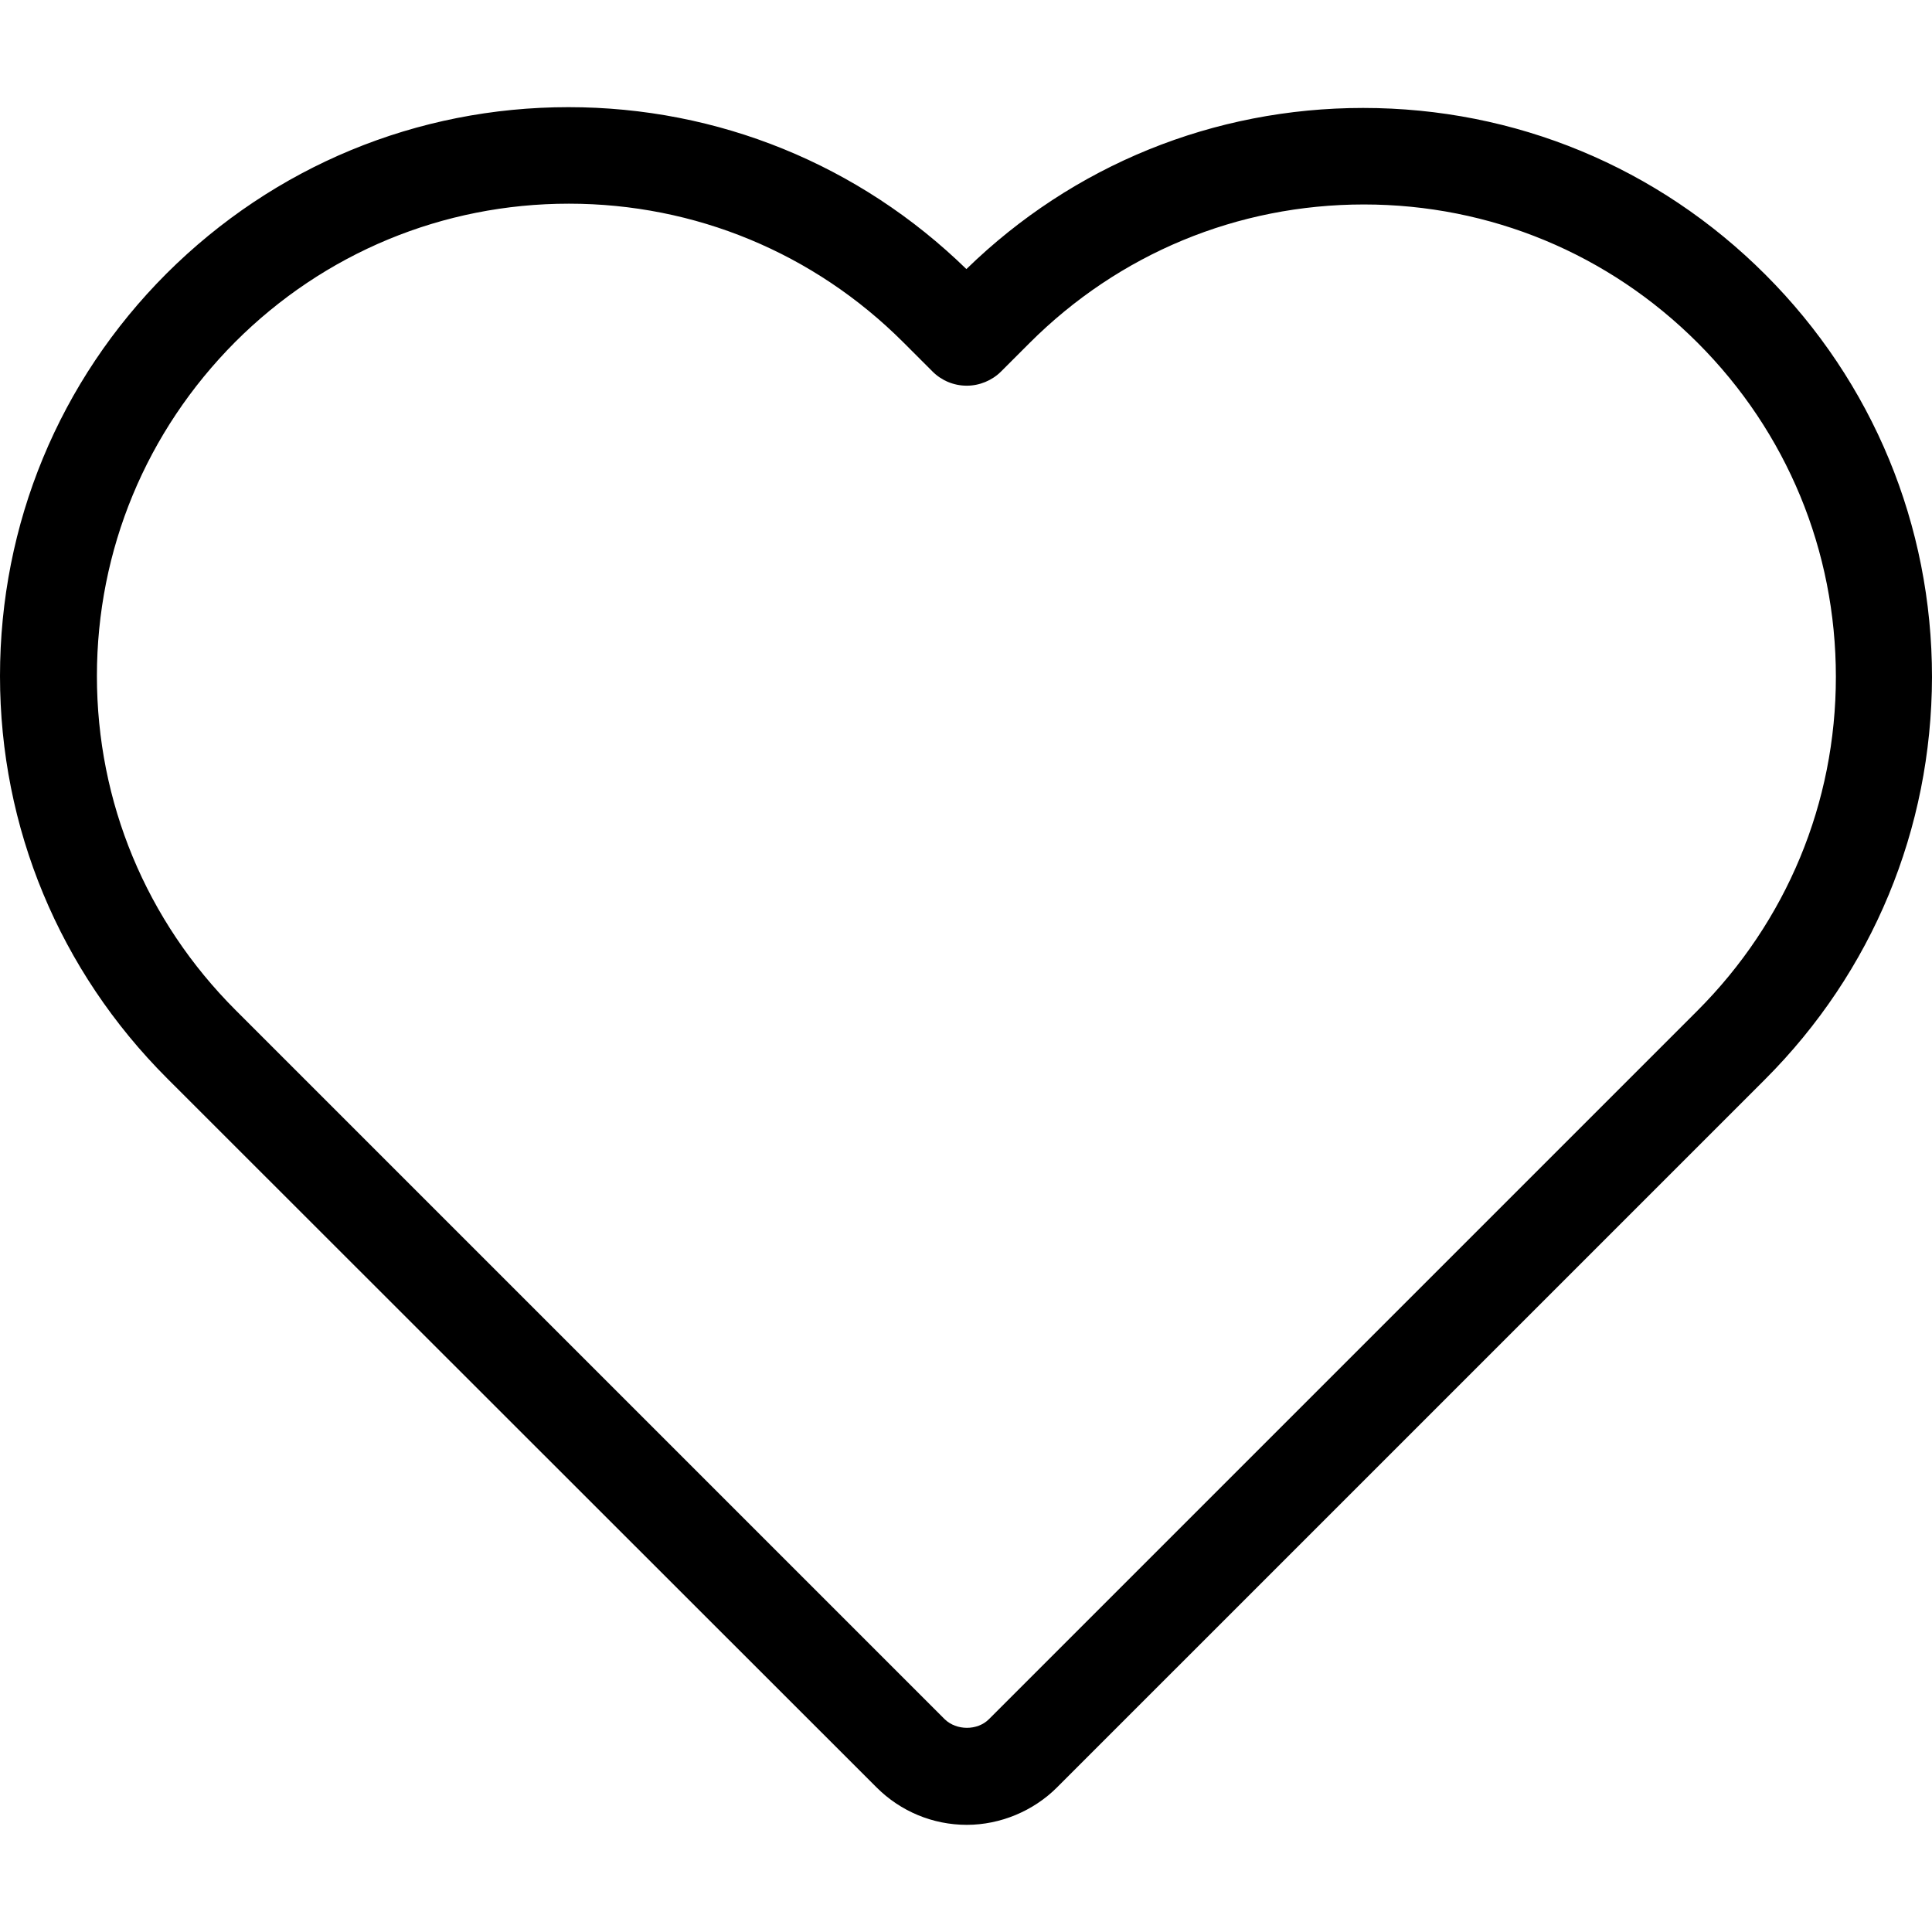
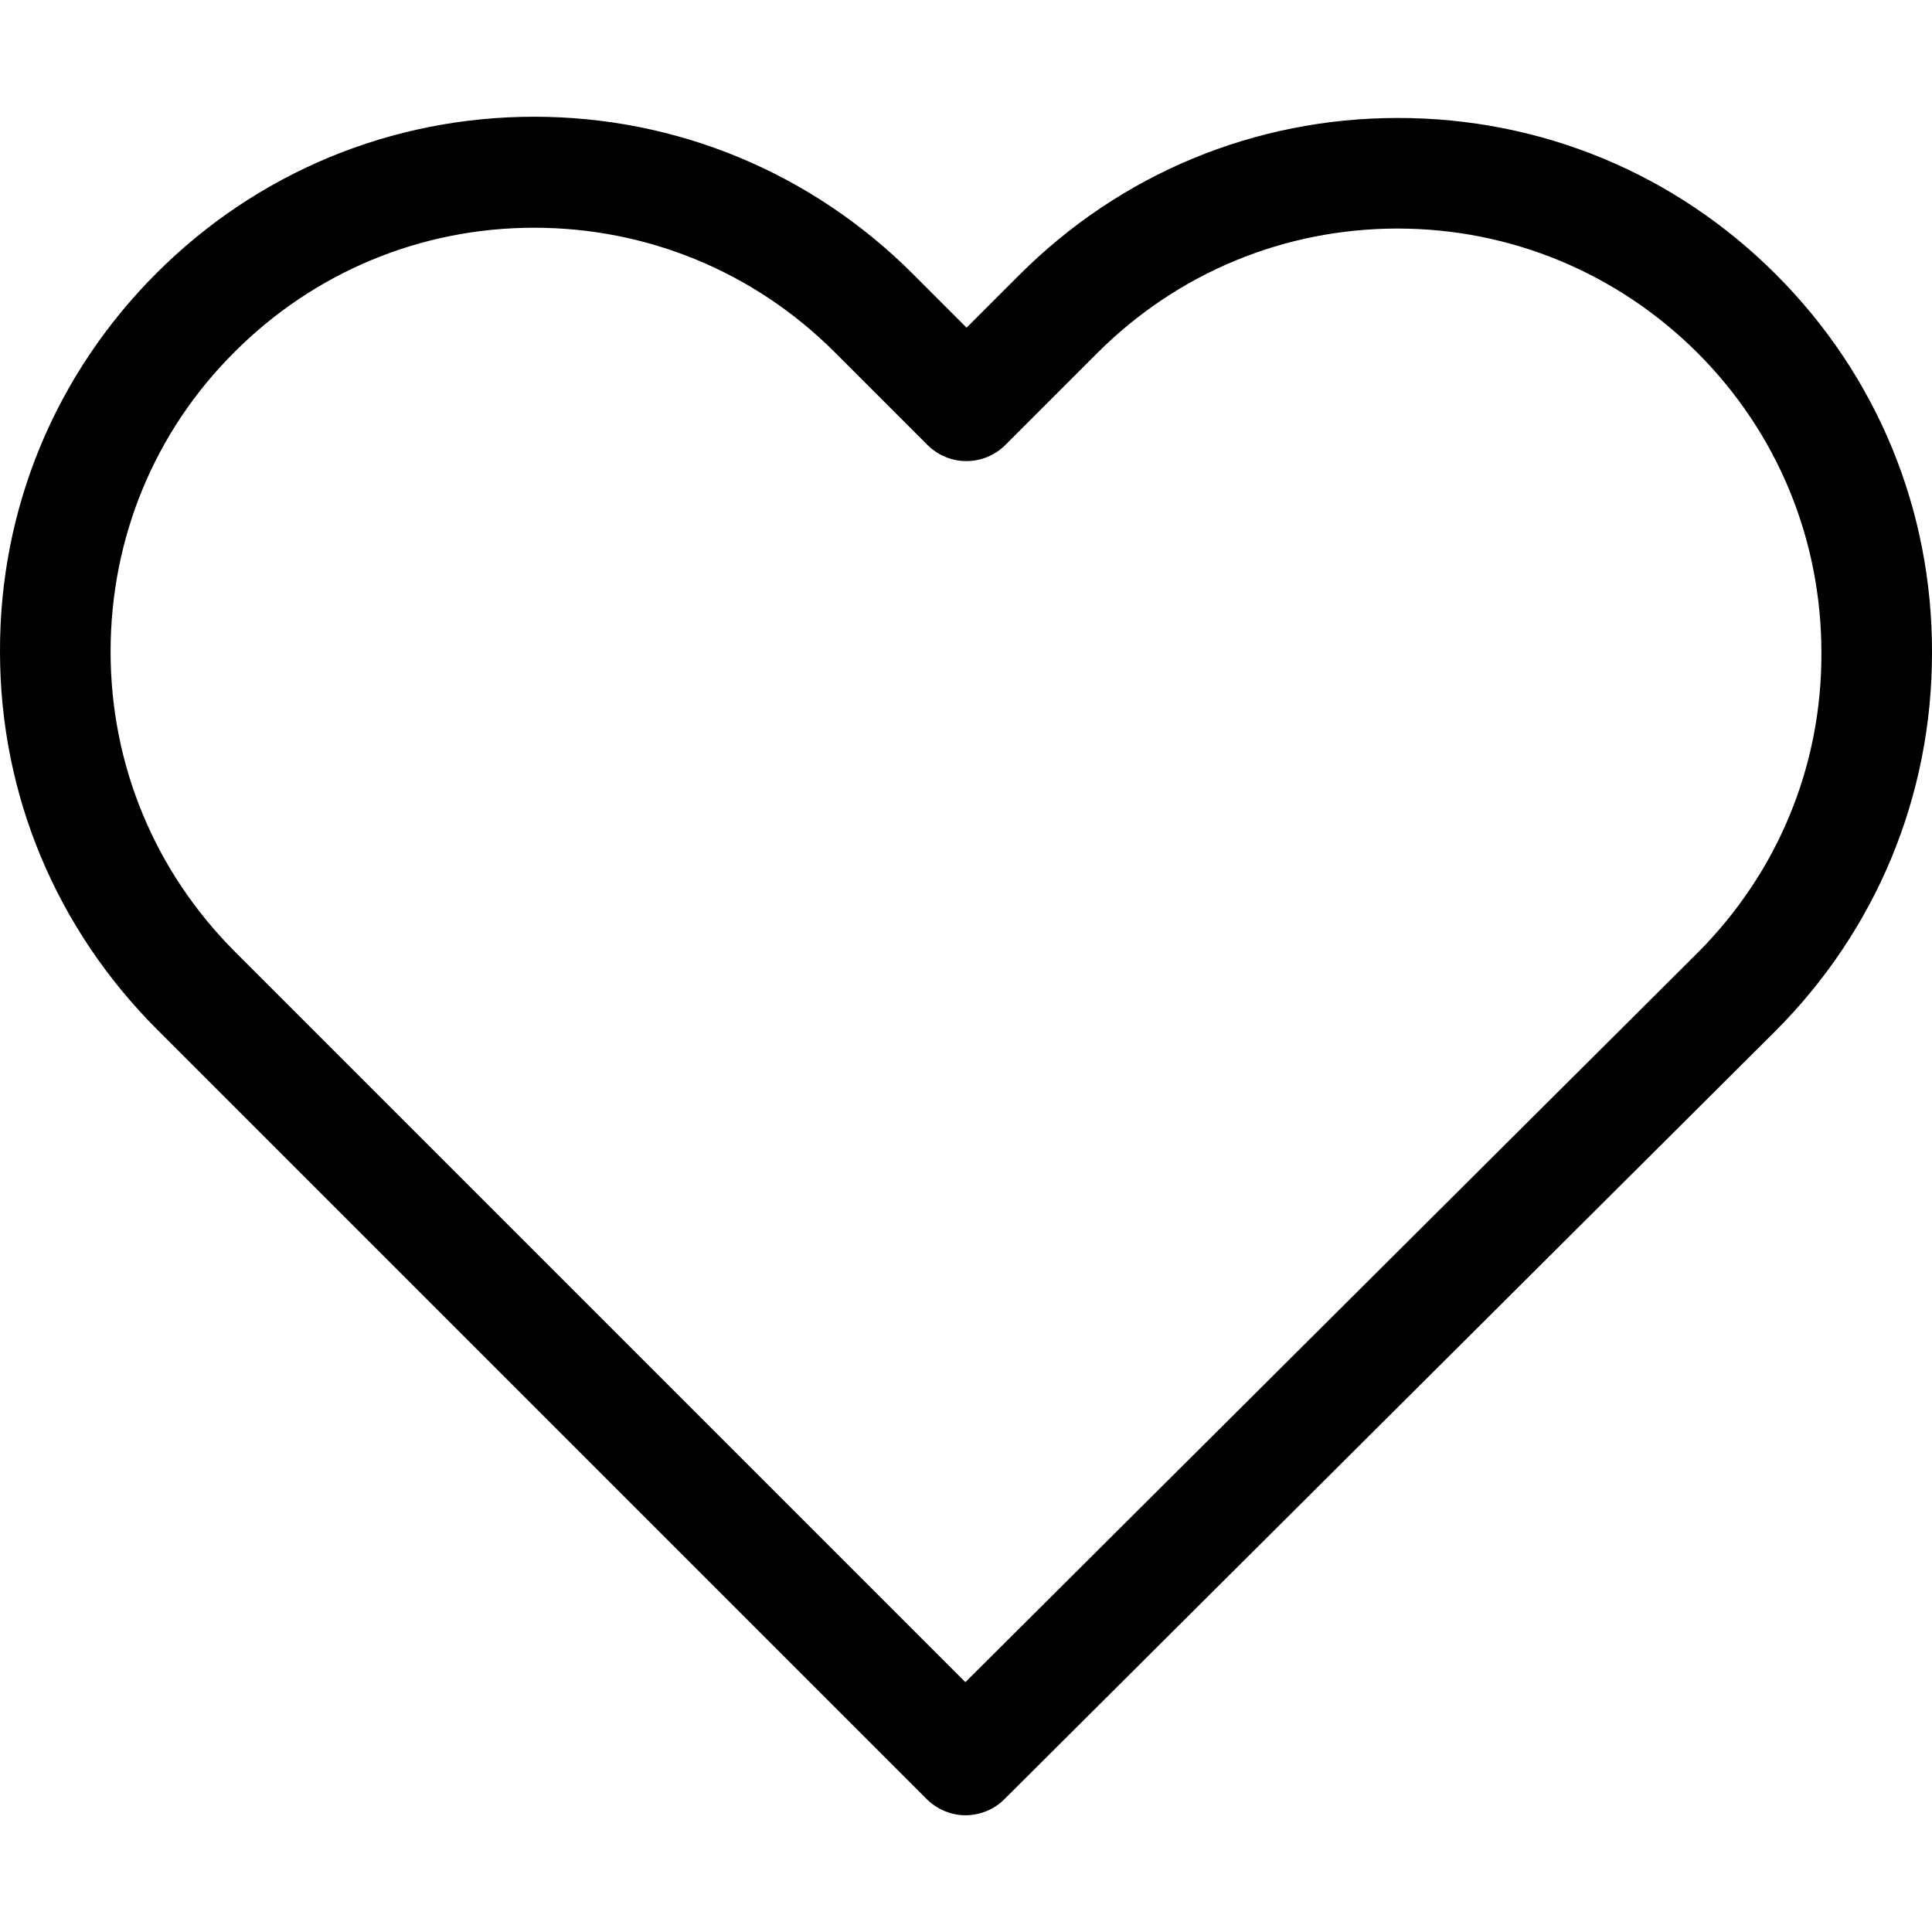
- <svg xmlns="http://www.w3.org/2000/svg" width="24px" height="24px" version="1.1" id="Capa_1" x="0px" y="0px" viewBox="0 0 490.4 490.4" style="enable-background:new 0 0 490.4 490.4;" xml:space="preserve">
+ <svg xmlns="http://www.w3.org/2000/svg" width="24px" height="24px" version="1.1" id="Capa_1" x="0px" y="0px" viewBox="0 0 471.701 471.701" style="enable-background:new 0 0 471.701 471.701;" xml:space="preserve">
  <g>
-     <g>
-       <path d="M222.5,453.7c6.1,6.1,14.3,9.5,22.9,9.5c8.5,0,16.9-3.5,22.9-9.5L448,274c27.3-27.3,42.3-63.6,42.4-102.1    c0-38.6-15-74.9-42.3-102.2S384.6,27.4,346,27.4c-37.9,0-73.6,14.5-100.7,40.9c-27.2-26.5-63-41.1-101-41.1    c-38.5,0-74.7,15-102,42.2C15,96.7,0,133,0,171.6c0,38.5,15.1,74.8,42.4,102.1L222.5,453.7z M59.7,86.8    c22.6-22.6,52.7-35.1,84.7-35.1s62.2,12.5,84.9,35.2l7.4,7.4c2.3,2.3,5.4,3.6,8.7,3.6l0,0c3.2,0,6.4-1.3,8.7-3.6l7.2-7.2    c22.7-22.7,52.8-35.2,84.9-35.2c32,0,62.1,12.5,84.7,35.1c22.7,22.7,35.1,52.8,35.1,84.8s-12.5,62.1-35.2,84.8L251,436.4    c-2.9,2.9-8.2,2.9-11.2,0l-180-180c-22.7-22.7-35.2-52.8-35.2-84.8C24.6,139.6,37.1,109.5,59.7,86.8z" />
-     </g>
+     <path d="M433.601,67.001c-24.7-24.7-57.4-38.2-92.3-38.2s-67.7,13.6-92.4,38.3l-12.9,12.9l-13.1-13.1   c-24.7-24.7-57.6-38.4-92.5-38.4c-34.8,0-67.6,13.6-92.2,38.2c-24.7,24.7-38.3,57.5-38.2,92.4c0,34.9,13.7,67.6,38.4,92.3   l187.8,187.8c2.6,2.6,6.1,4,9.5,4c3.4,0,6.9-1.3,9.5-3.9l188.2-187.5c24.7-24.7,38.3-57.5,38.3-92.4   C471.801,124.501,458.301,91.701,433.601,67.001z M414.401,232.701l-178.7,178l-178.3-178.3c-19.6-19.6-30.4-45.6-30.4-73.3   s10.7-53.7,30.3-73.2c19.5-19.5,45.5-30.3,73.1-30.3c27.7,0,53.8,10.8,73.4,30.4l22.6,22.6c5.3,5.3,13.8,5.3,19.1,0l22.4-22.4   c19.6-19.6,45.7-30.4,73.3-30.4c27.6,0,53.6,10.8,73.2,30.3c19.6,19.6,30.3,45.6,30.3,73.3   C444.801,187.101,434.001,213.101,414.401,232.701z" />
  </g>
  <g>
</g>
  <g>
</g>
  <g>
</g>
  <g>
</g>
  <g>
</g>
  <g>
</g>
  <g>
</g>
  <g>
</g>
  <g>
</g>
  <g>
</g>
  <g>
</g>
  <g>
</g>
  <g>
</g>
  <g>
</g>
  <g>
</g>
</svg>
